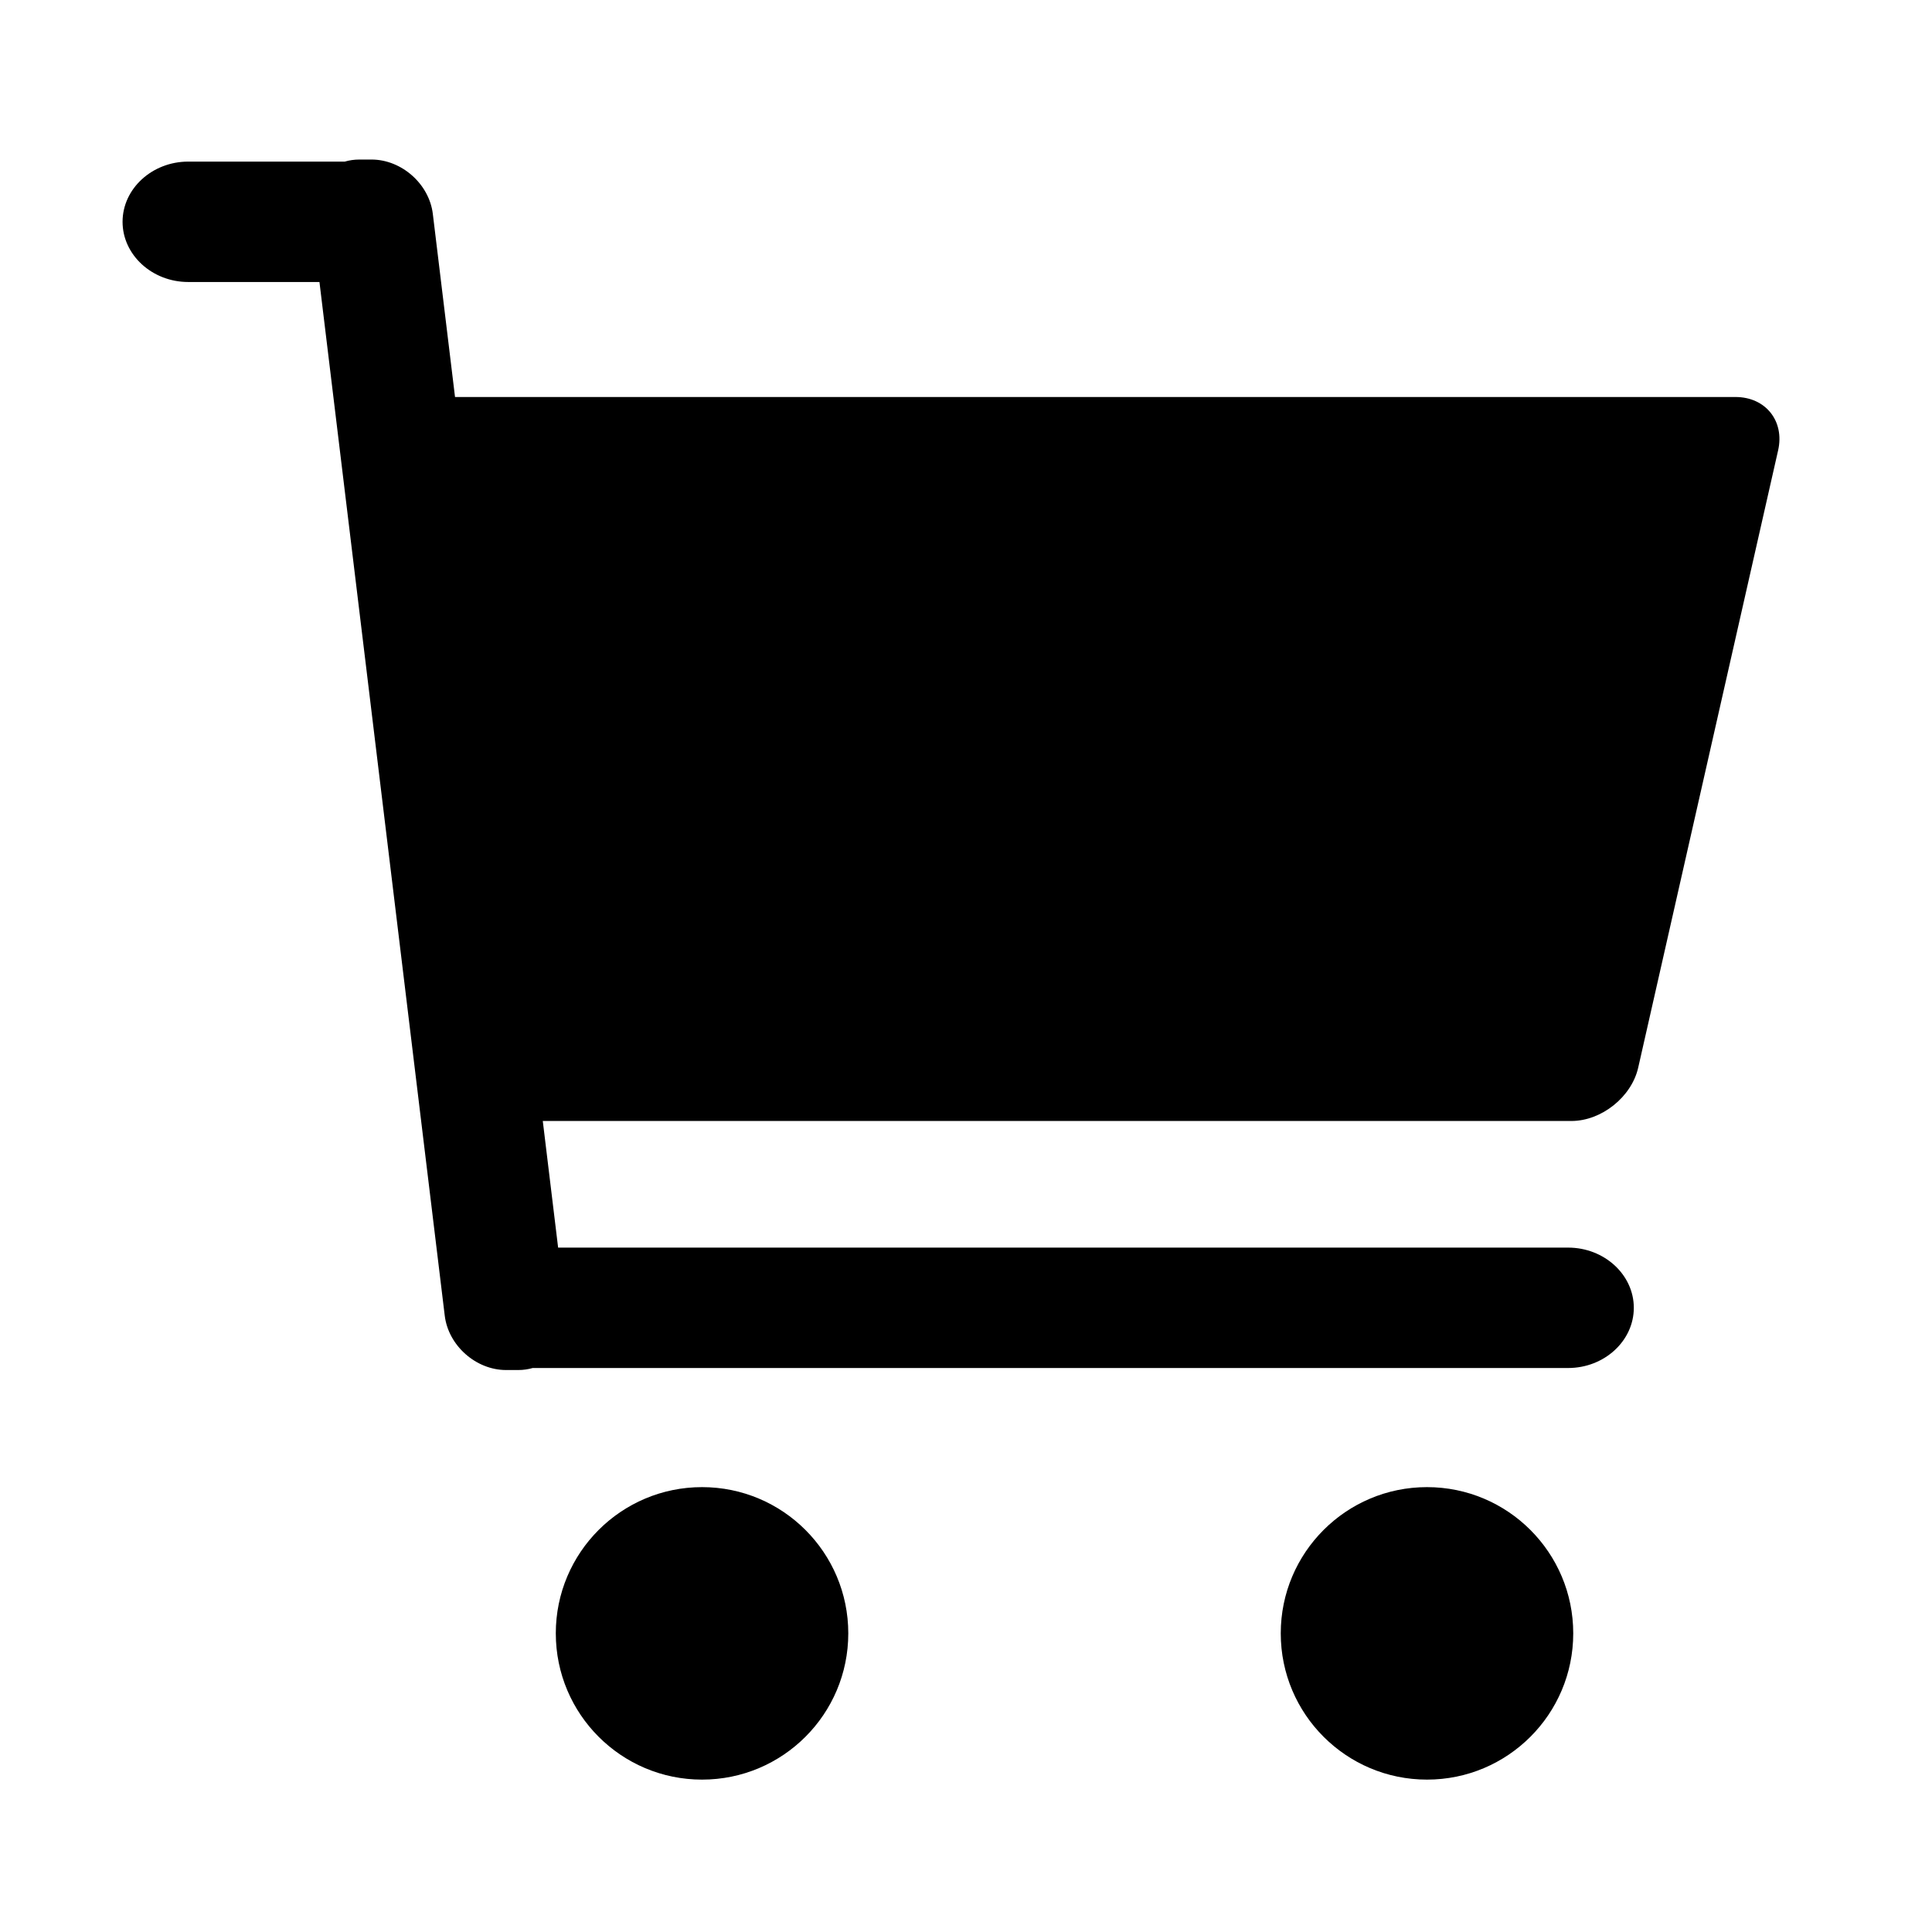
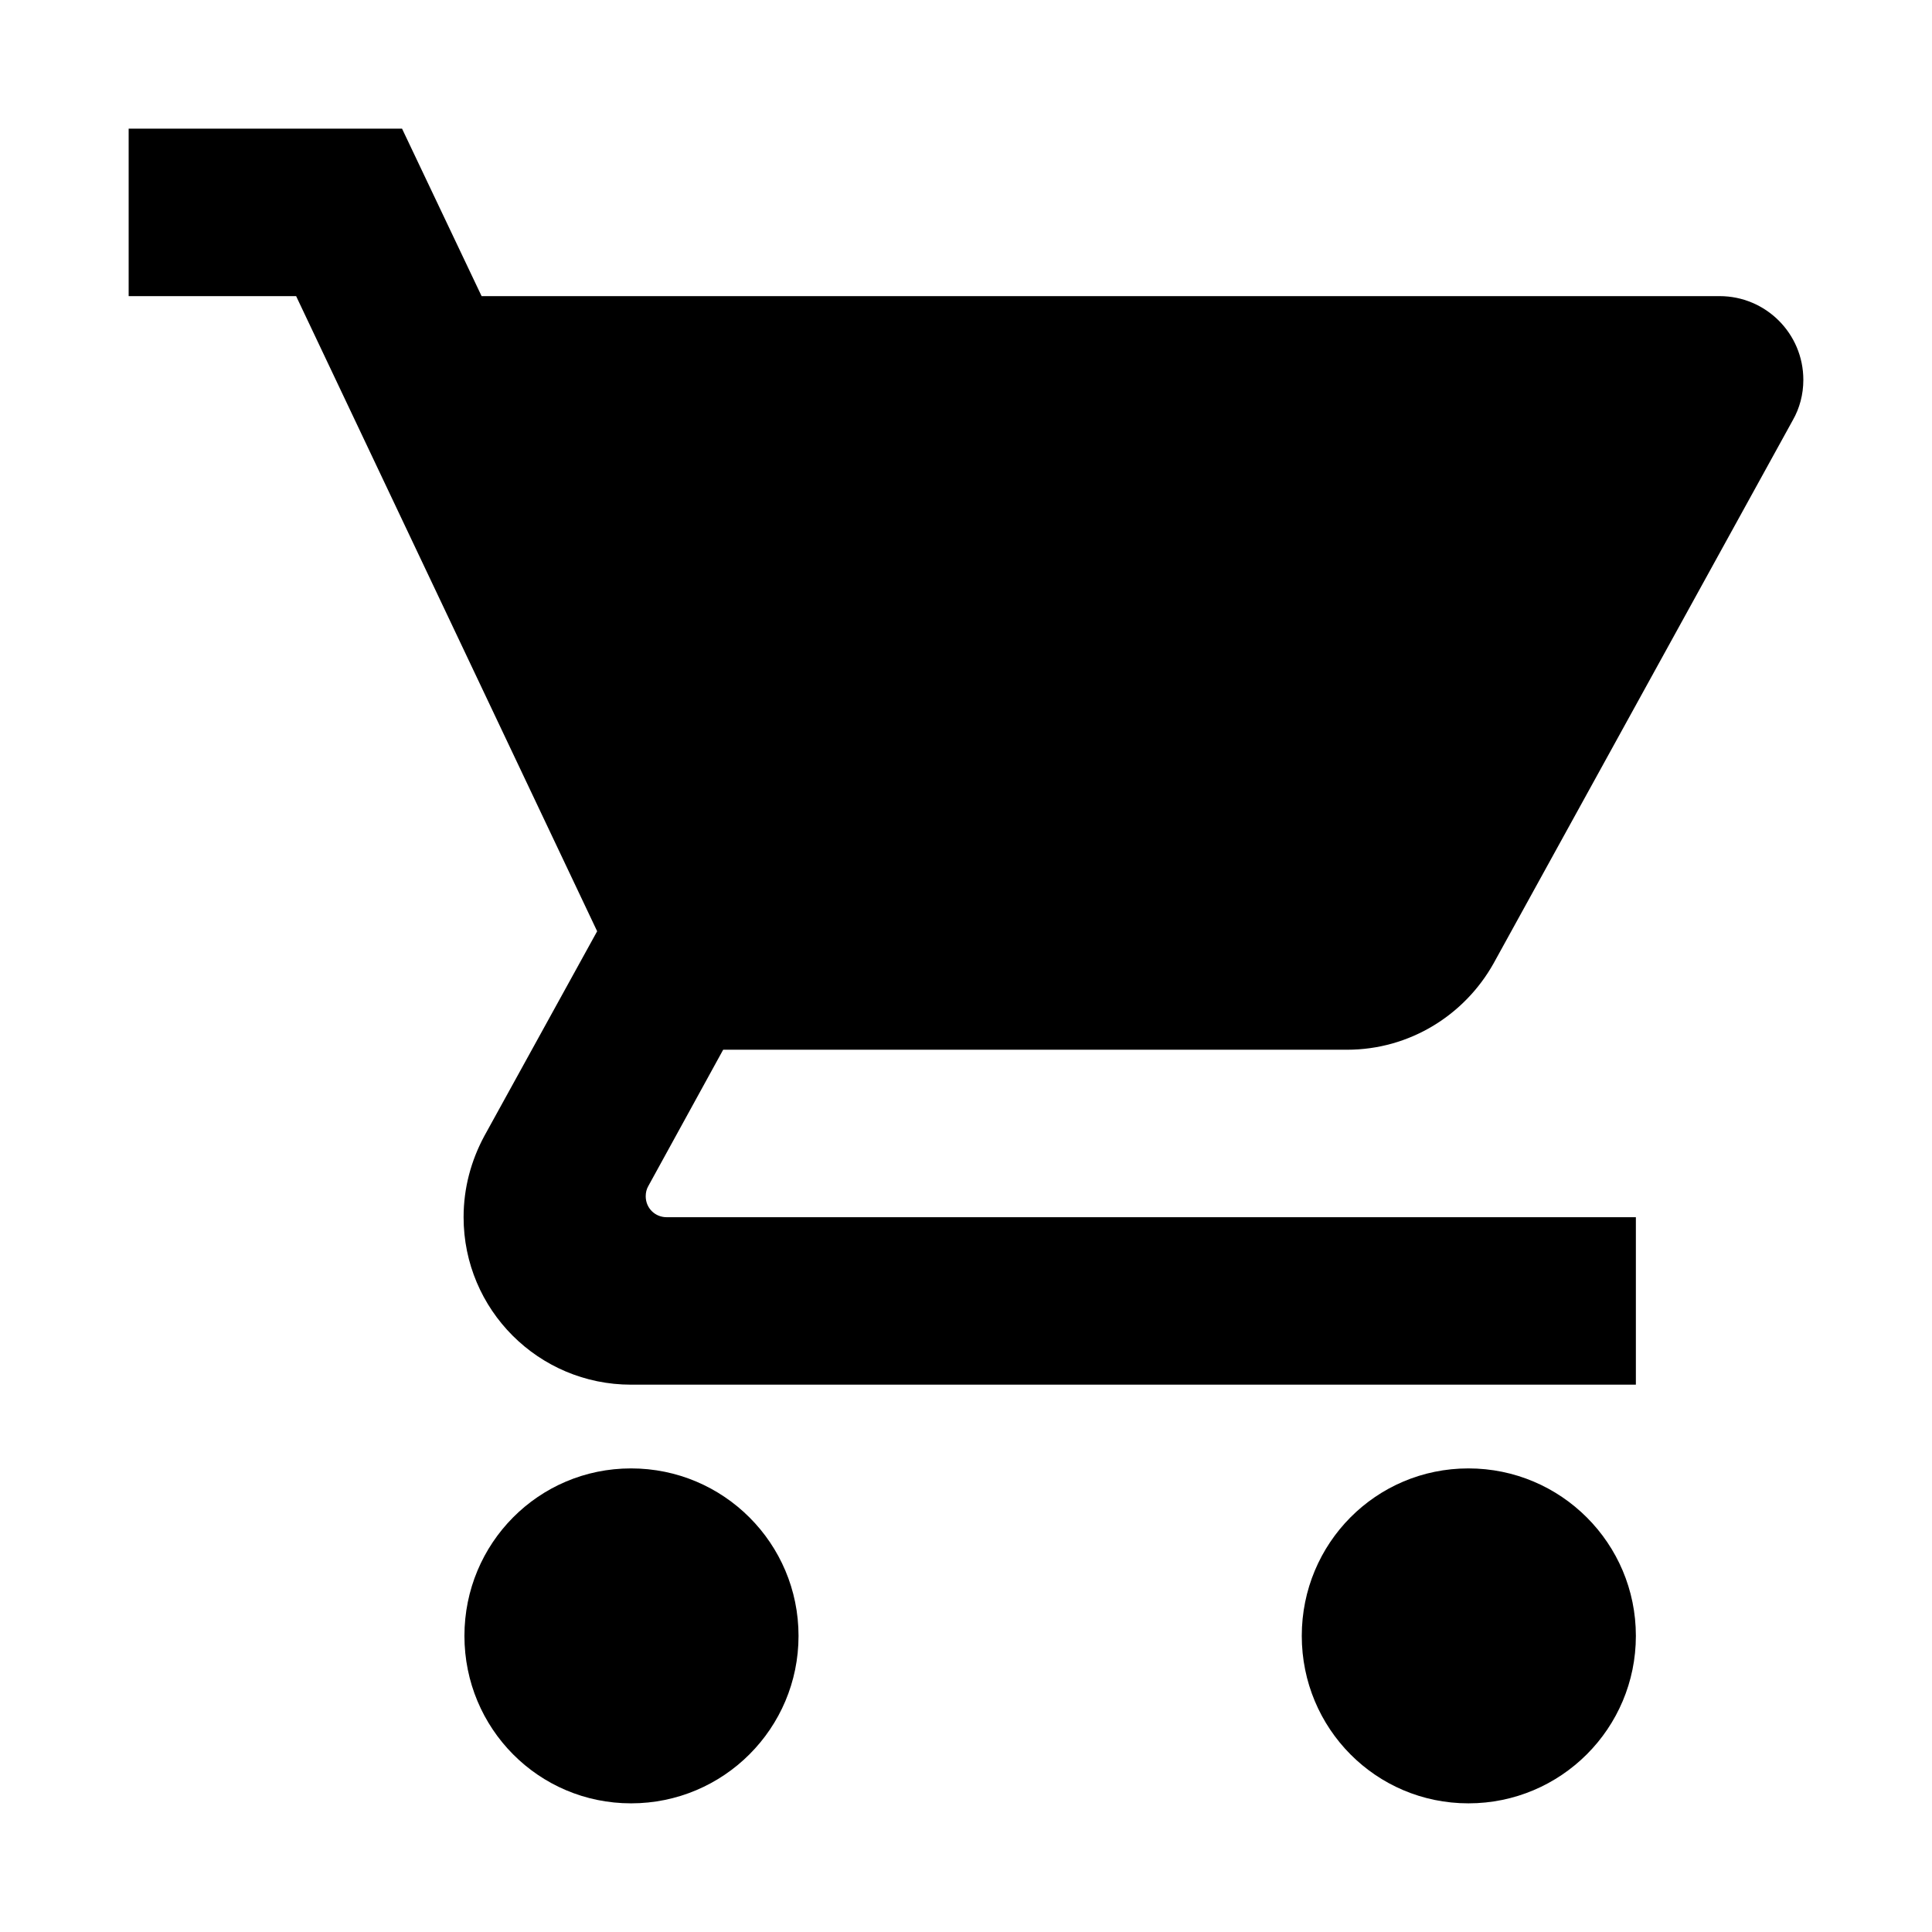
- <svg xmlns="http://www.w3.org/2000/svg" t="1516695332387" class="icon" style="" viewBox="0 0 1024 1024" version="1.1" p-id="3281" width="25" height="25">
+ <svg xmlns="http://www.w3.org/2000/svg" t="1517567539020" class="icon" style="" viewBox="0 0 1024 1024" version="1.1" p-id="3118" width="25" height="25">
  <defs>
    <style type="text/css" />
  </defs>
-   <path d="M919.844 210.417H241.172L229.407 113.357c-1.92-15.836-16.538-28.795-32.497-28.795H190.464c-2.724 0-5.309 0.384-7.731 1.091H99.773c-19.144 0-34.811 14.362-34.811 31.908s15.667 31.908 34.816 31.908H169.318L235.725 697.344c1.92 15.841 16.543 28.8 32.497 28.8h6.451c2.693 0 5.258-0.379 7.654-1.07h548.823c19.144 0 34.806-14.356 34.806-31.908 0-17.551-15.662-31.908-34.806-31.908H295.818l-8.131-67.113h545.178c15.954 0 31.892-12.728 35.42-28.288l74.153-327.148c3.528-15.555-6.641-28.288-22.595-28.288zM294.589 865.72c0 42.803 34.703 77.512 77.512 77.512s77.507-34.703 77.507-77.517c0-42.803-34.698-77.507-77.507-77.507s-77.517 34.703-77.517 77.512z m384.236 0c0 42.803 34.703 77.512 77.517 77.512s77.507-34.703 77.507-77.517c0-42.803-34.703-77.507-77.512-77.507-42.803 0-77.512 34.703-77.512 77.512z" p-id="3282" />
+   <path d="M334.476 778.285c-49.041 0-88.317 39.721-88.317 88.762 0 49.041 39.278 88.762 88.317 88.762s88.762-39.721 88.762-88.762C423.238 818.006 383.517 778.285 334.476 778.285zM68.191 68.191l0 88.762 88.762 0L316.502 493.582l-59.915 108.733c-6.879 12.87-10.874 27.295-10.874 42.827 0 49.041 39.721 88.762 88.762 88.762l532.571 0 0-88.762L353.338 645.142c-6.214 0-11.096-4.882-11.096-11.096 0-1.997 0.444-3.772 1.331-5.325l39.721-72.341 330.637 0c33.286 0 62.355-18.418 77.667-45.712l158.662-288.032c3.551-6.214 5.547-13.536 5.547-21.303 0-24.631-19.972-44.381-44.381-44.381L255.257 156.953l-42.162-88.762C213.094 68.191 68.191 68.191 68.191 68.191zM778.285 778.285c-49.041 0-88.317 39.721-88.317 88.762 0 49.041 39.278 88.762 88.317 88.762 49.041 0 88.762-39.721 88.762-88.762C867.046 818.006 827.326 778.285 778.285 778.285z" p-id="3119" fill="#000000" />
</svg>
